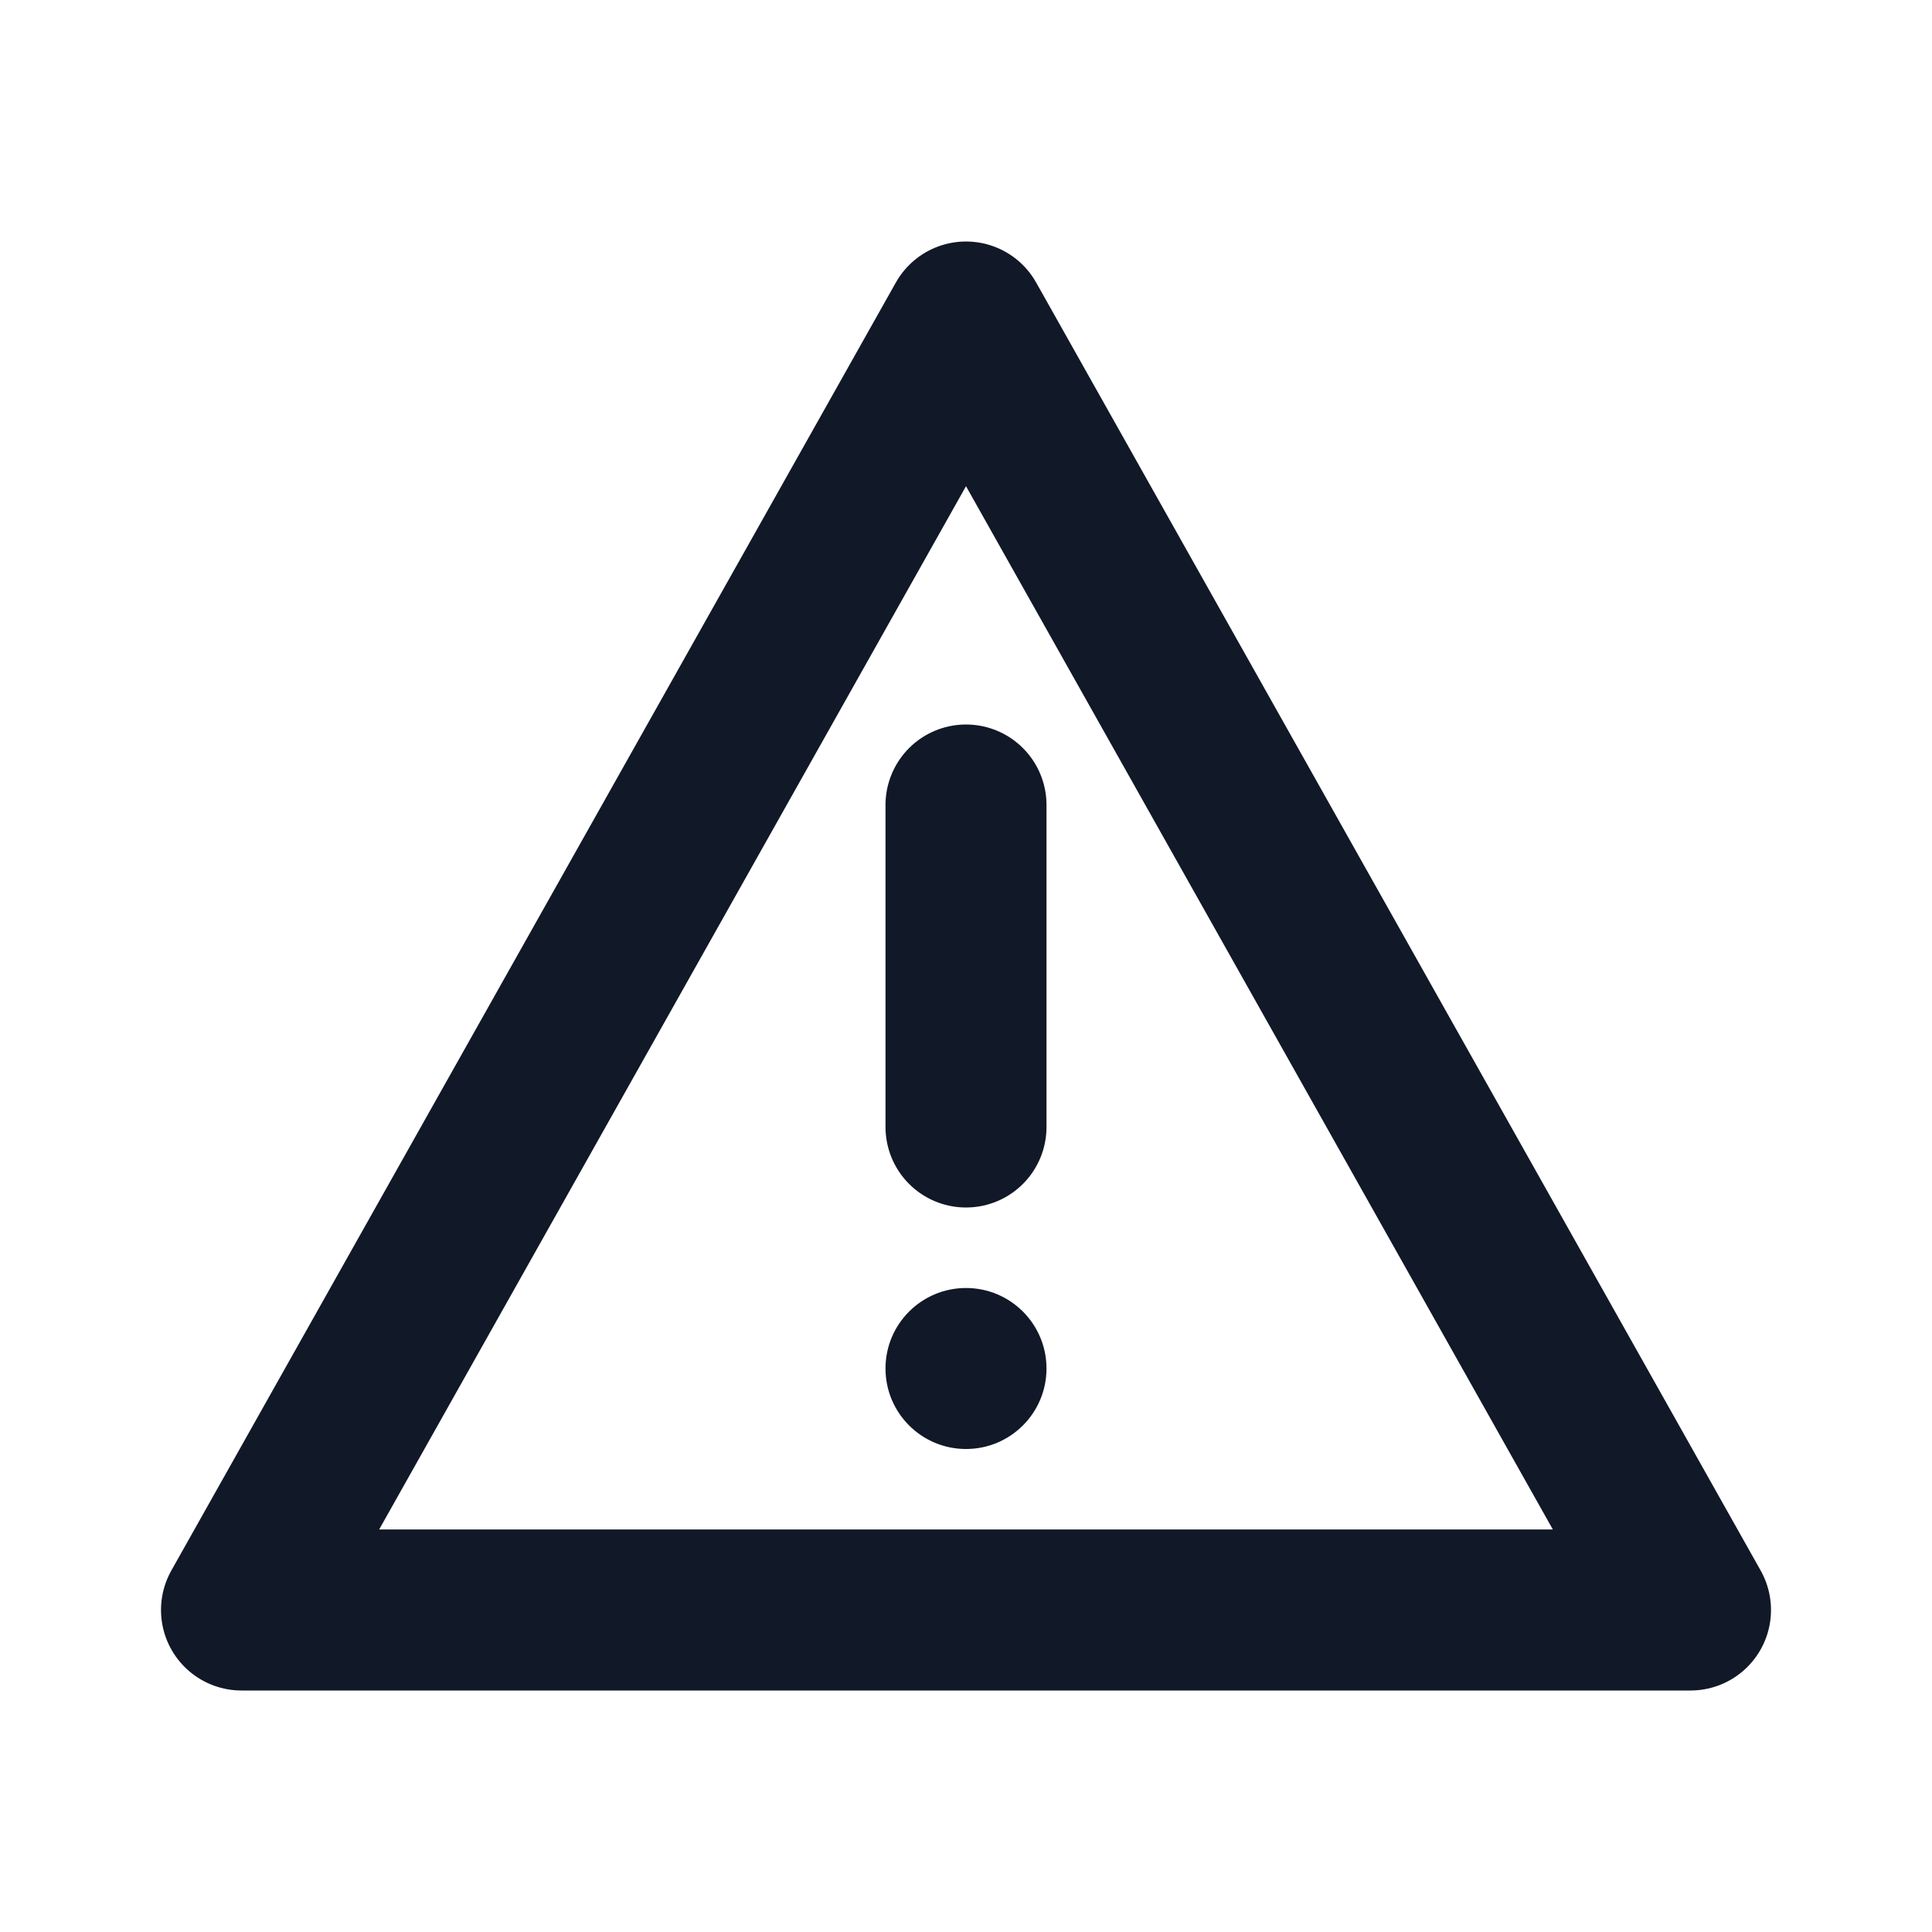
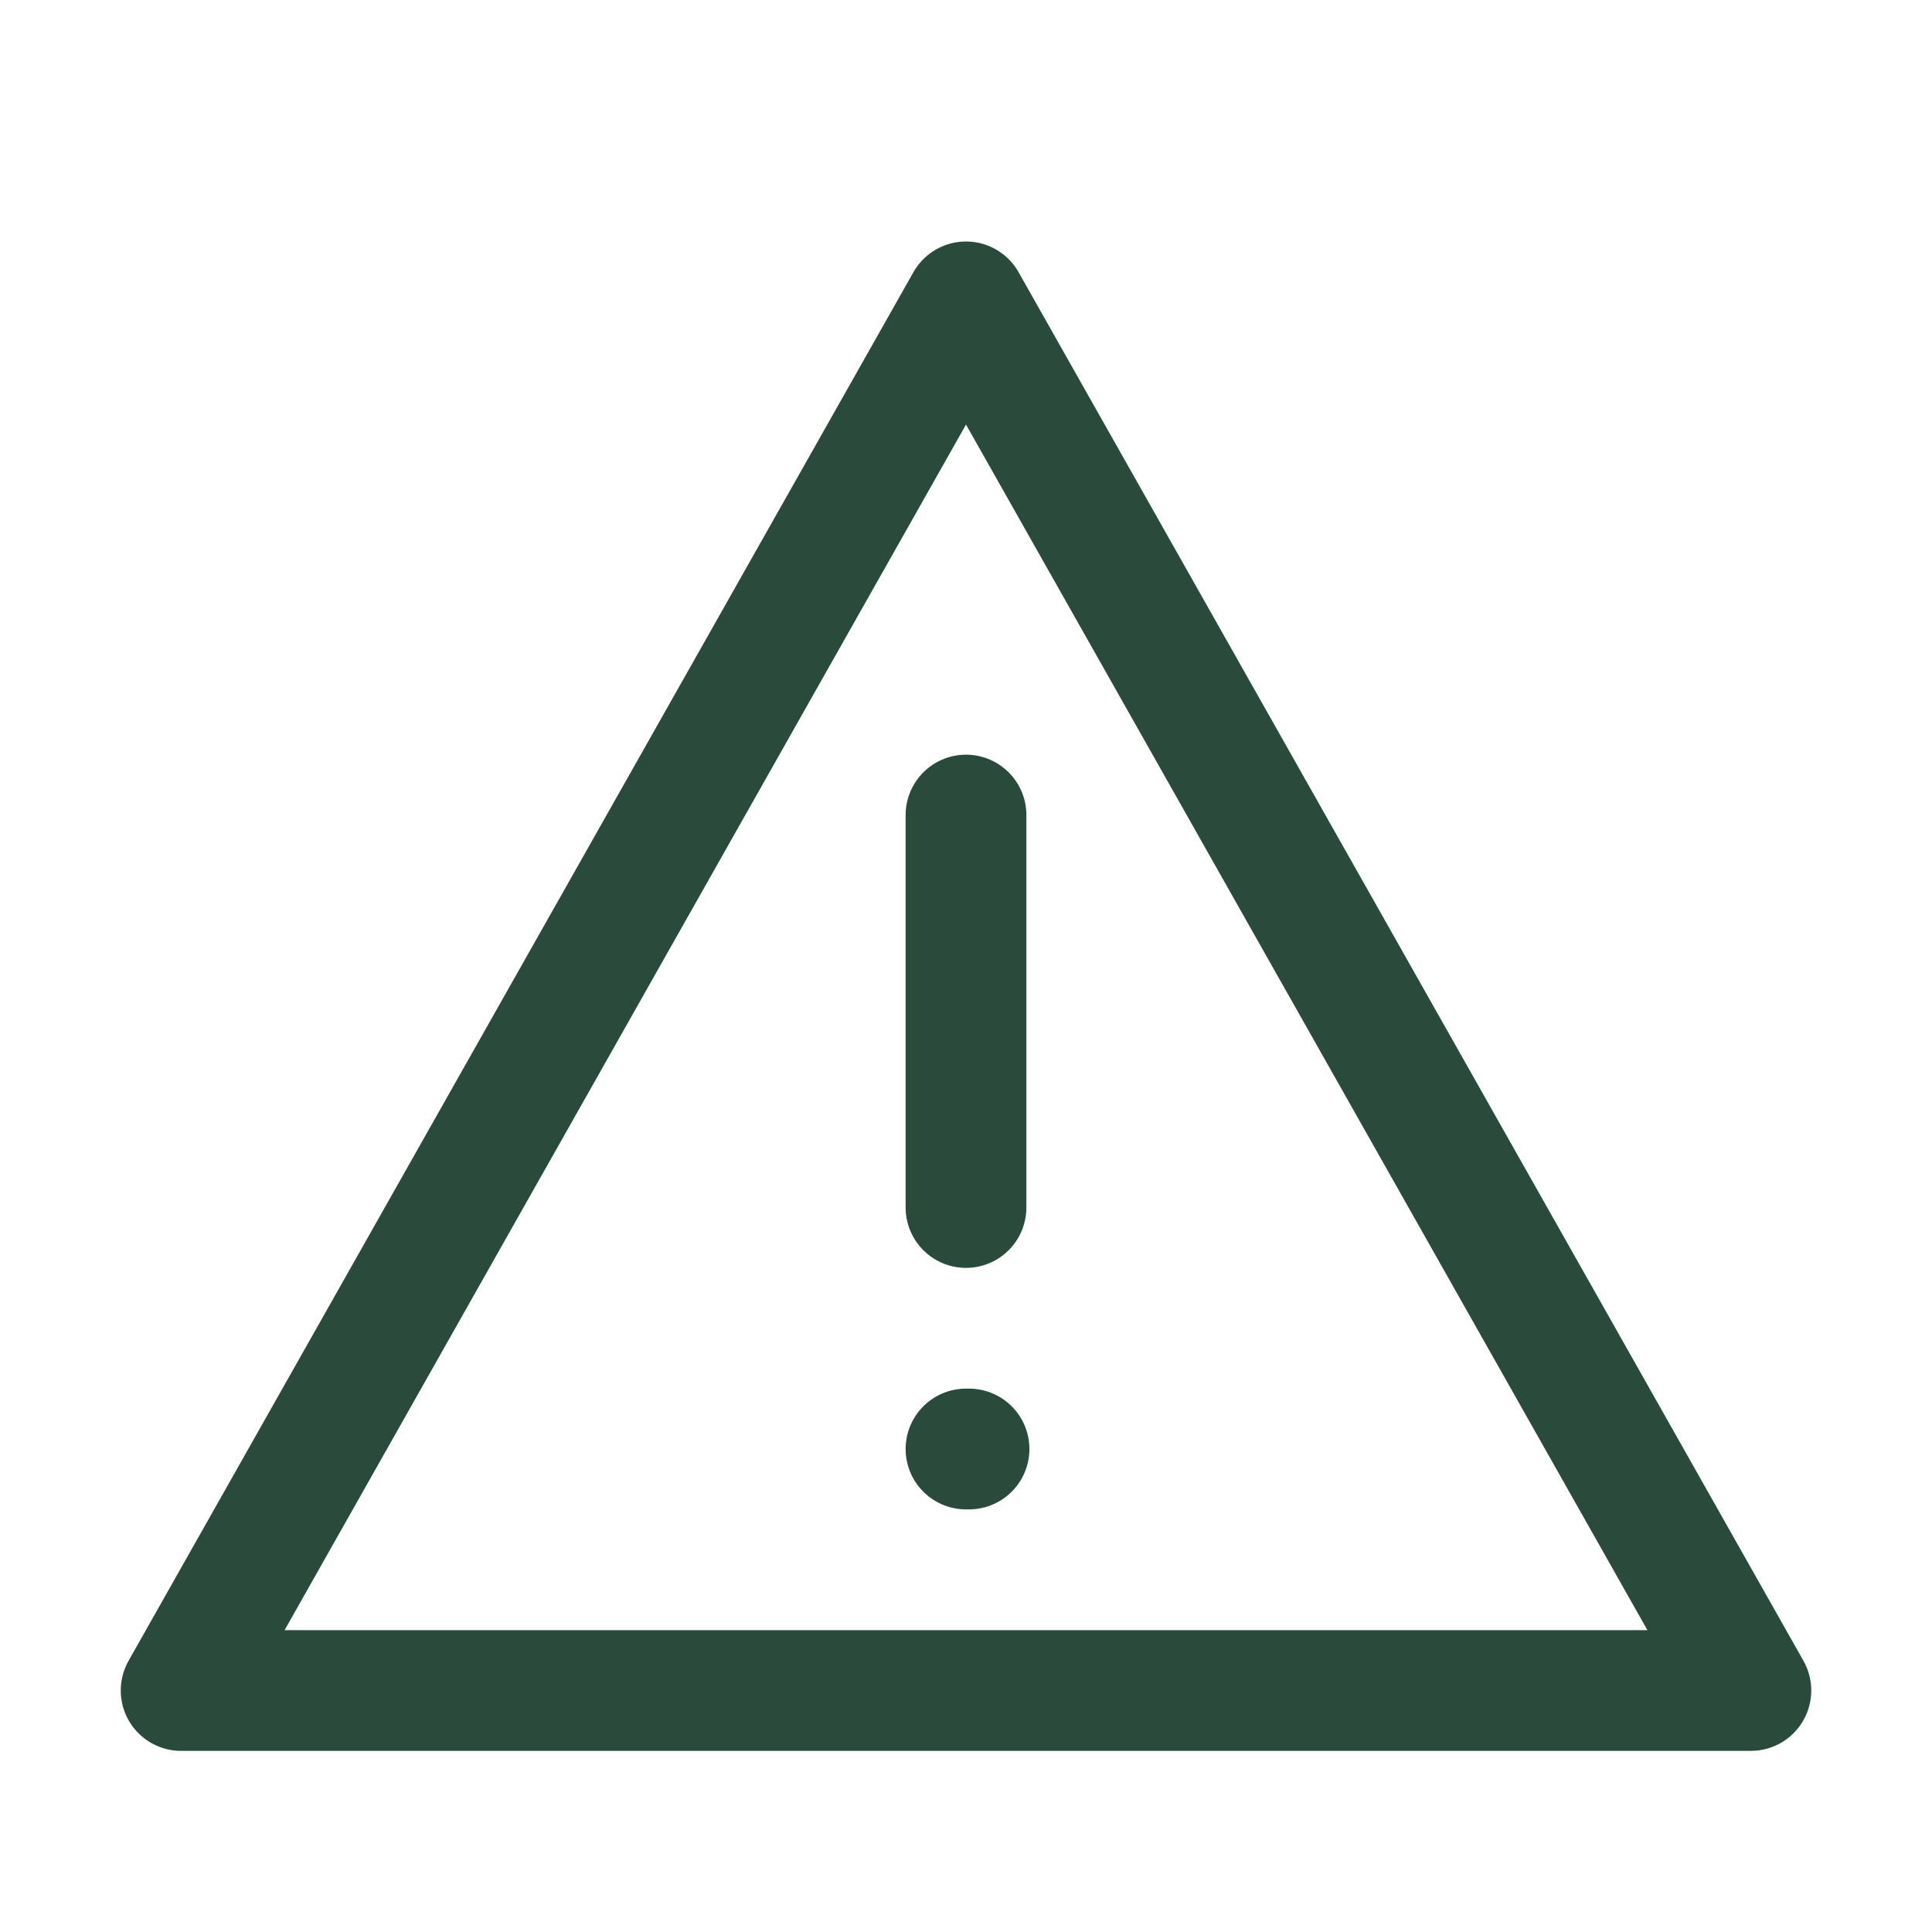
- <svg xmlns="http://www.w3.org/2000/svg" width="24" height="24" viewBox="0 0 24 24" fill="none">
-   <path d="M12 4L21 20H3L12 4Z" stroke="#111827" stroke-width="2" stroke-linejoin="round" />
-   <path d="M12 10V14" stroke="#111827" stroke-width="2" stroke-linecap="round" />
-   <circle cx="12" cy="17" r="1" fill="#111827" />
+ <svg xmlns="http://www.w3.org/2000/svg" width="64" height="64" viewBox="0 0 64 64" fill="none" stroke="#2A4B3C" stroke-width="4" stroke-linecap="round" stroke-linejoin="round" role="img" aria-label="warning">
+   <path d="M32 10l26 46H6L32 10z" />
+   <path d="M32 27v13" />
+   <path d="M32 48h.1" />
</svg>
